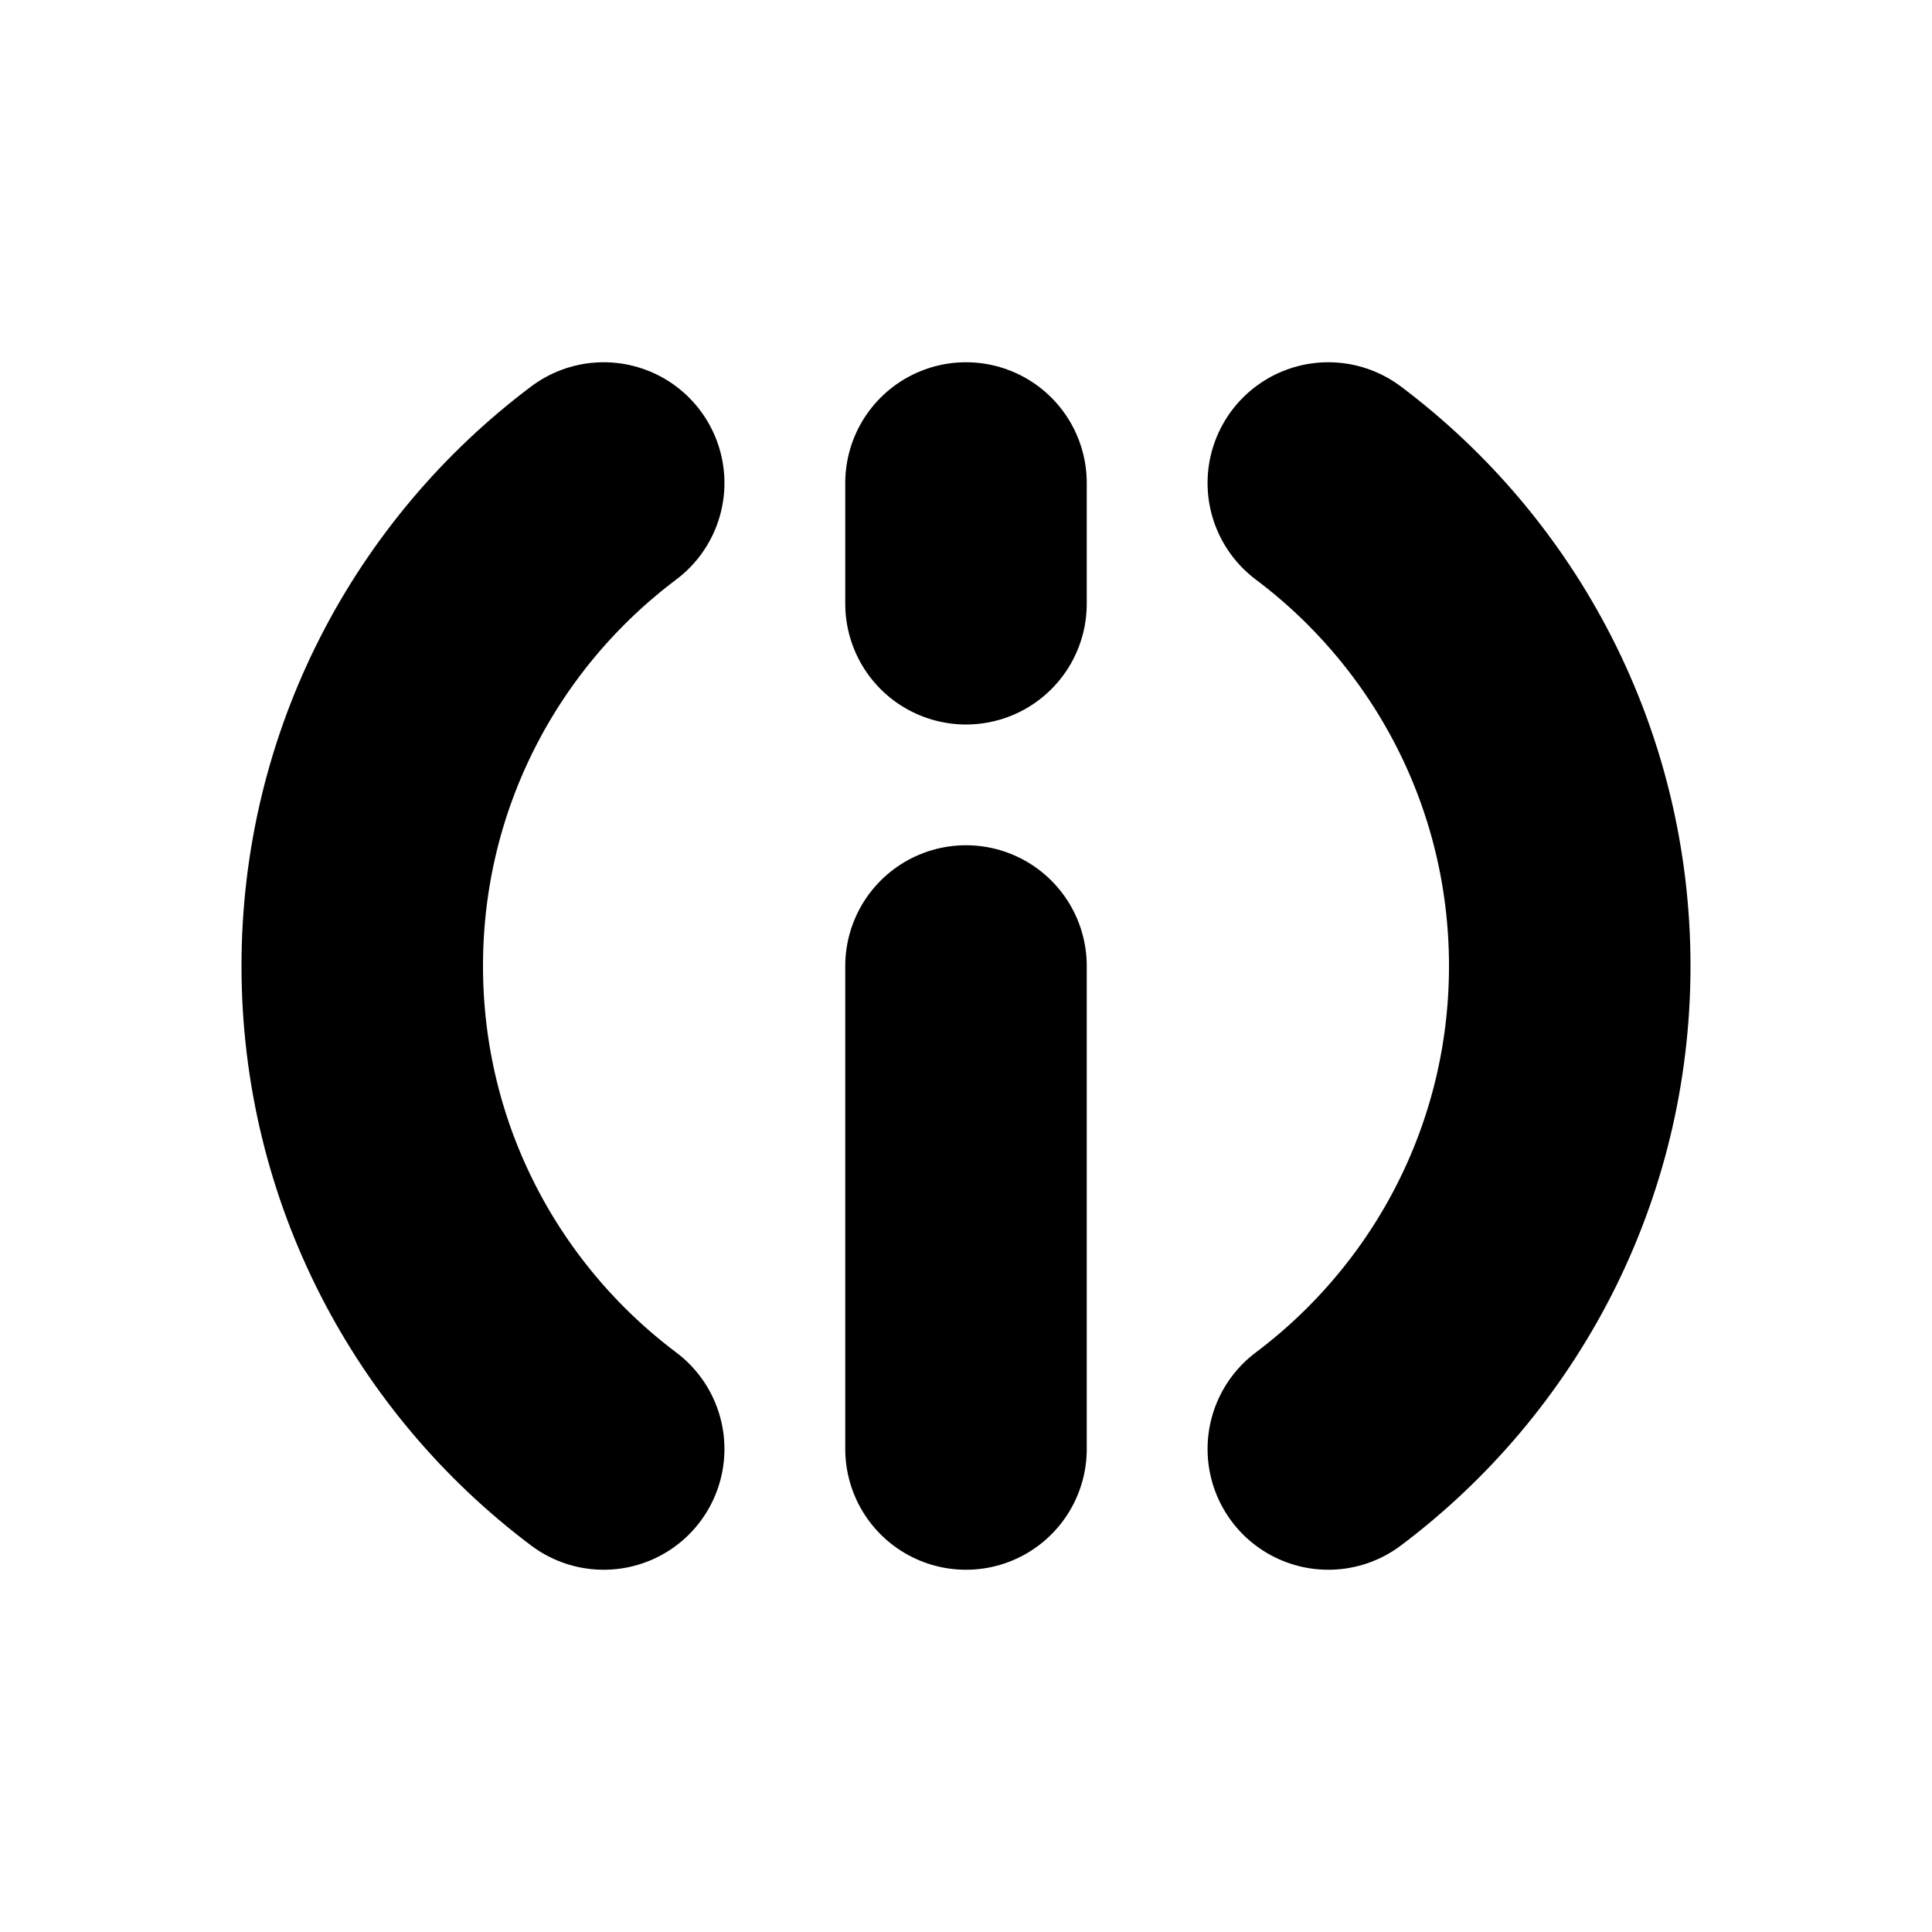
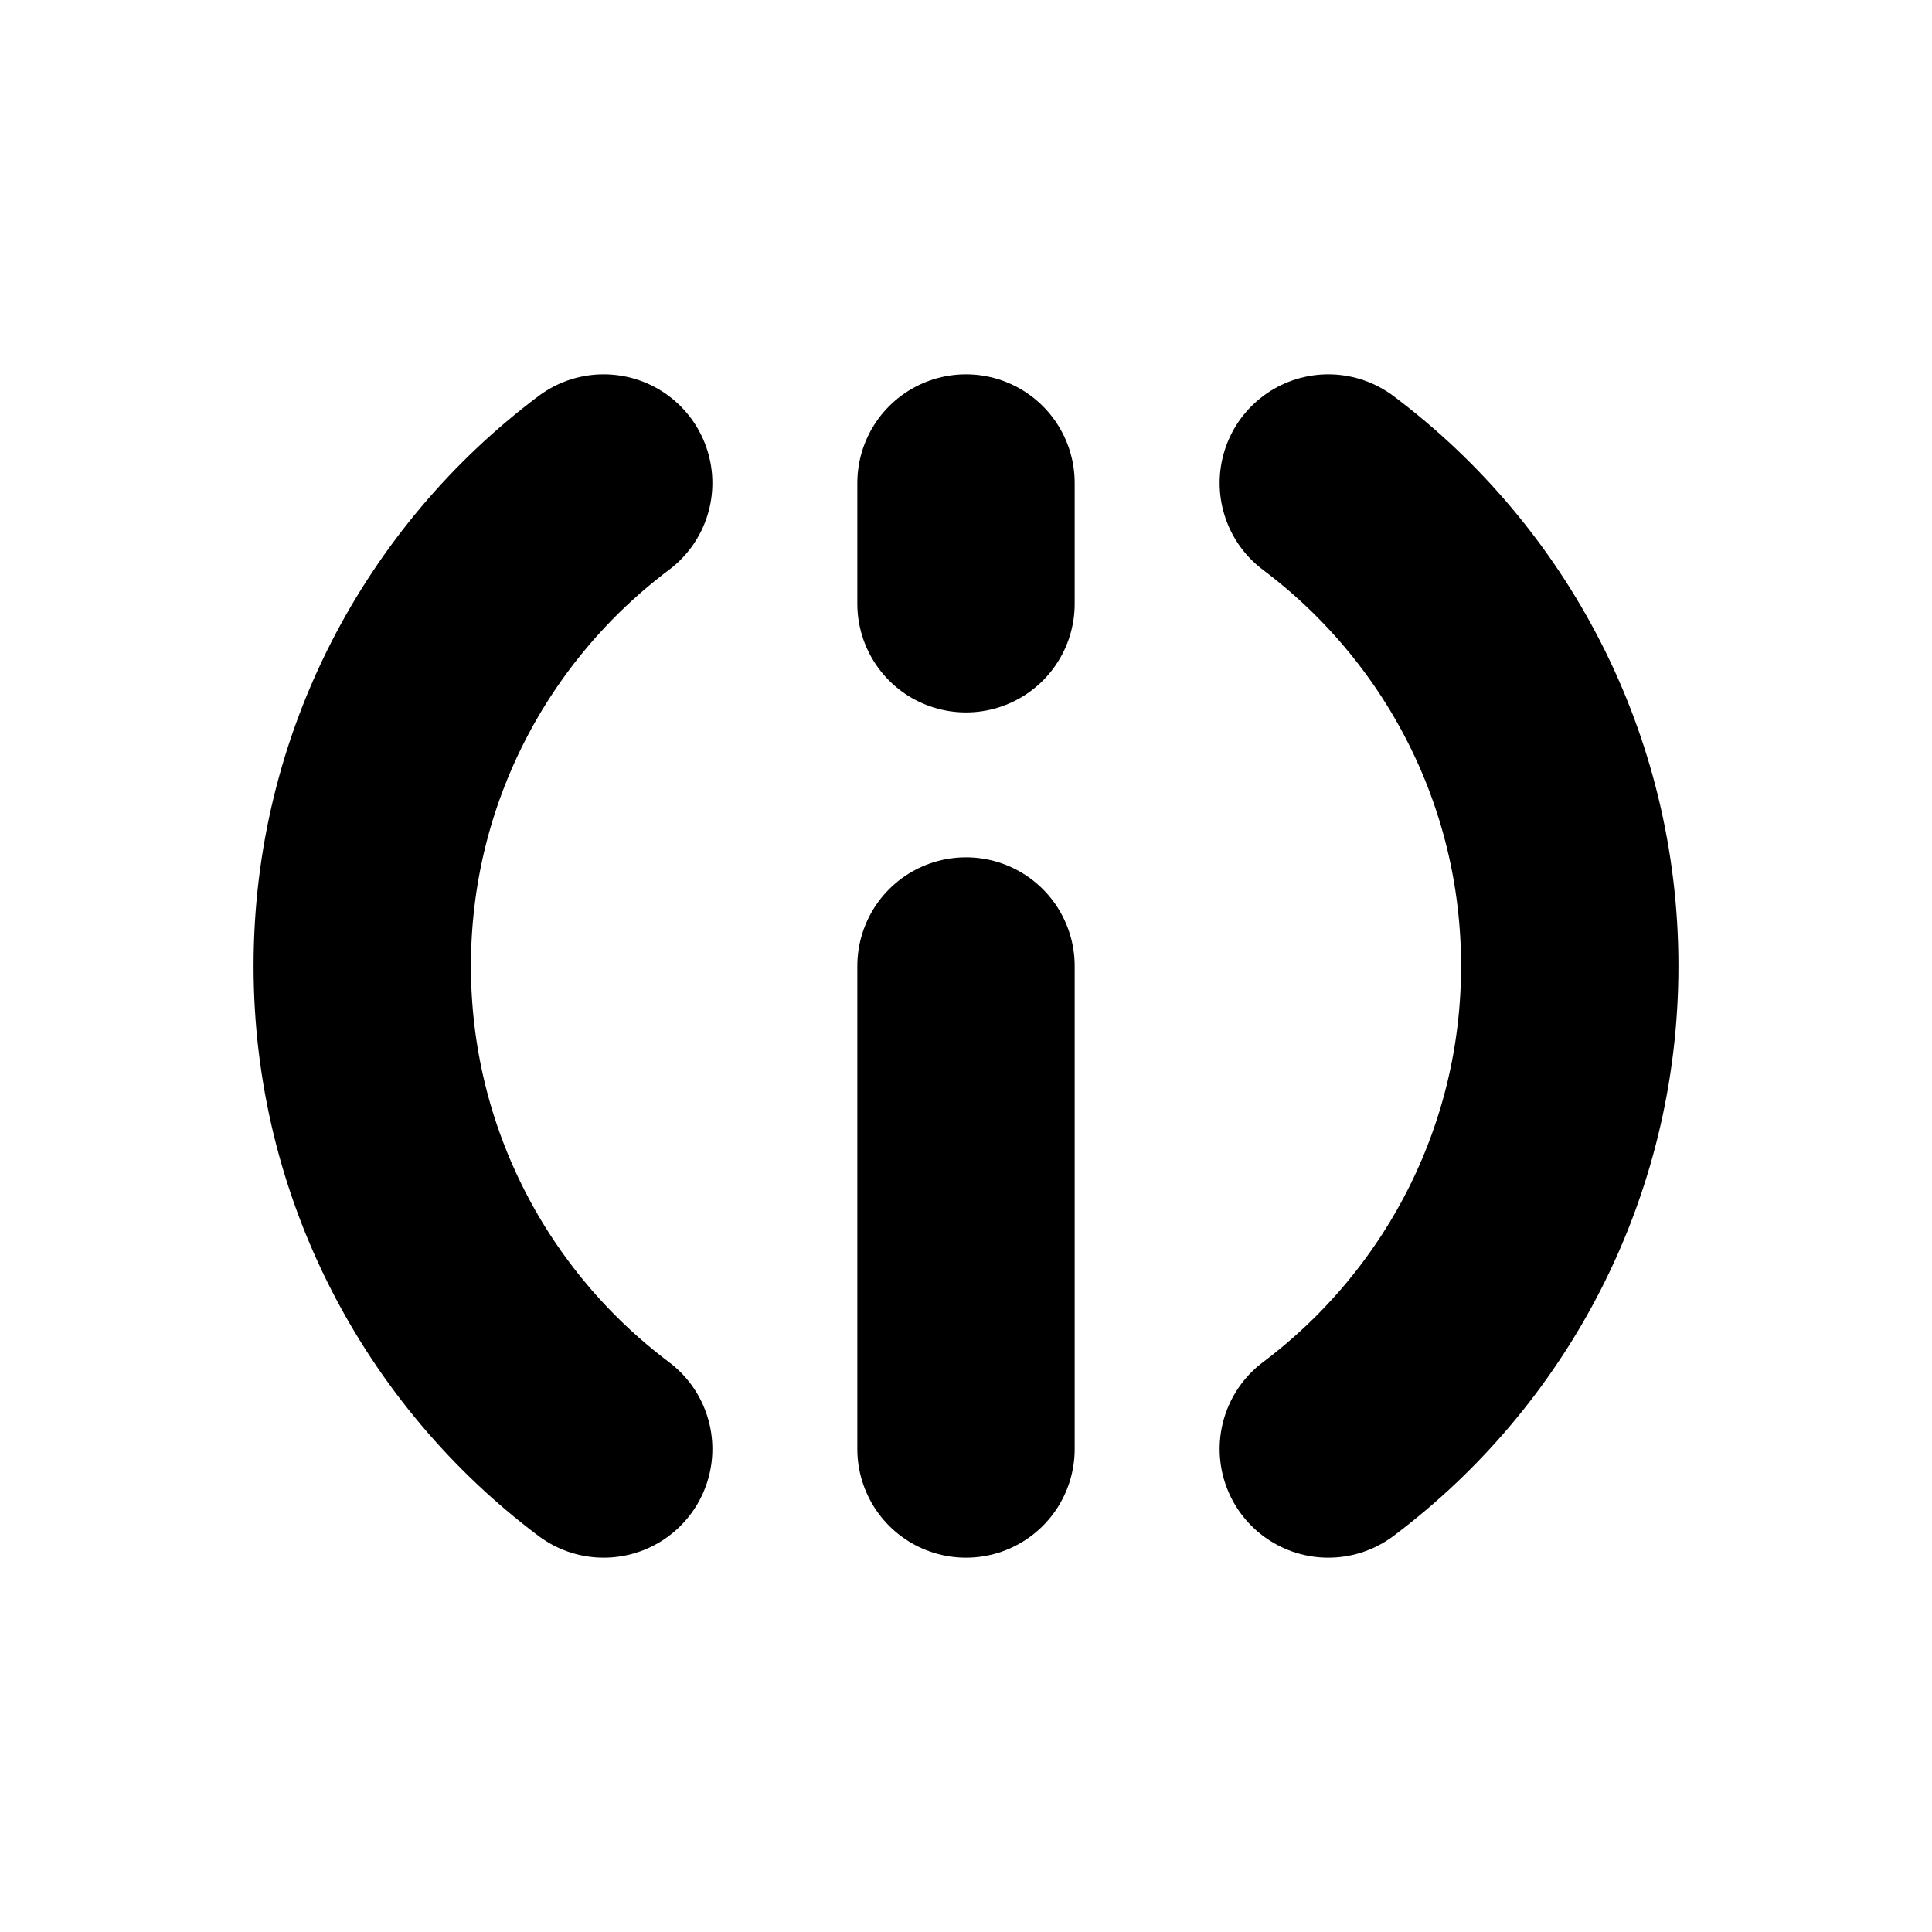
<svg xmlns="http://www.w3.org/2000/svg" width="32" height="32" viewBox="0 0 32 32" fill="none">
-   <path d="M16 24V20V16" stroke="black" stroke-width="4" stroke-linecap="round" stroke-linejoin="round" />
-   <path d="M16 8L16 10" stroke="black" stroke-width="4" stroke-linecap="round" stroke-linejoin="round" />
-   <path d="M22.001 8C24.429 9.824 26 12.729 26 16C26 19.271 24.429 22.175 22.001 24" stroke="black" stroke-width="4" stroke-linecap="round" stroke-linejoin="round" />
-   <path d="M9.999 8C7.571 9.824 6 12.729 6 16C6 19.271 7.571 22.175 9.999 24" stroke="black" stroke-width="4" stroke-linecap="round" stroke-linejoin="round" />
+   <path d="M16 24V20V16" stroke="black" stroke-width="3.6" stroke-linecap="round" stroke-linejoin="round" />
+   <path d="M16 8L16 10" stroke="black" stroke-width="3.6" stroke-linecap="round" stroke-linejoin="round" />
+   <path d="M22.001 8C24.429 9.824 26 12.729 26 16C26 19.271 24.429 22.175 22.001 24" stroke="black" stroke-width="3.6" stroke-linecap="round" stroke-linejoin="round" />
+   <path d="M9.999 8C7.571 9.824 6 12.729 6 16C6 19.271 7.571 22.175 9.999 24" stroke="black" stroke-width="3.6" stroke-linecap="round" stroke-linejoin="round" />
</svg>
